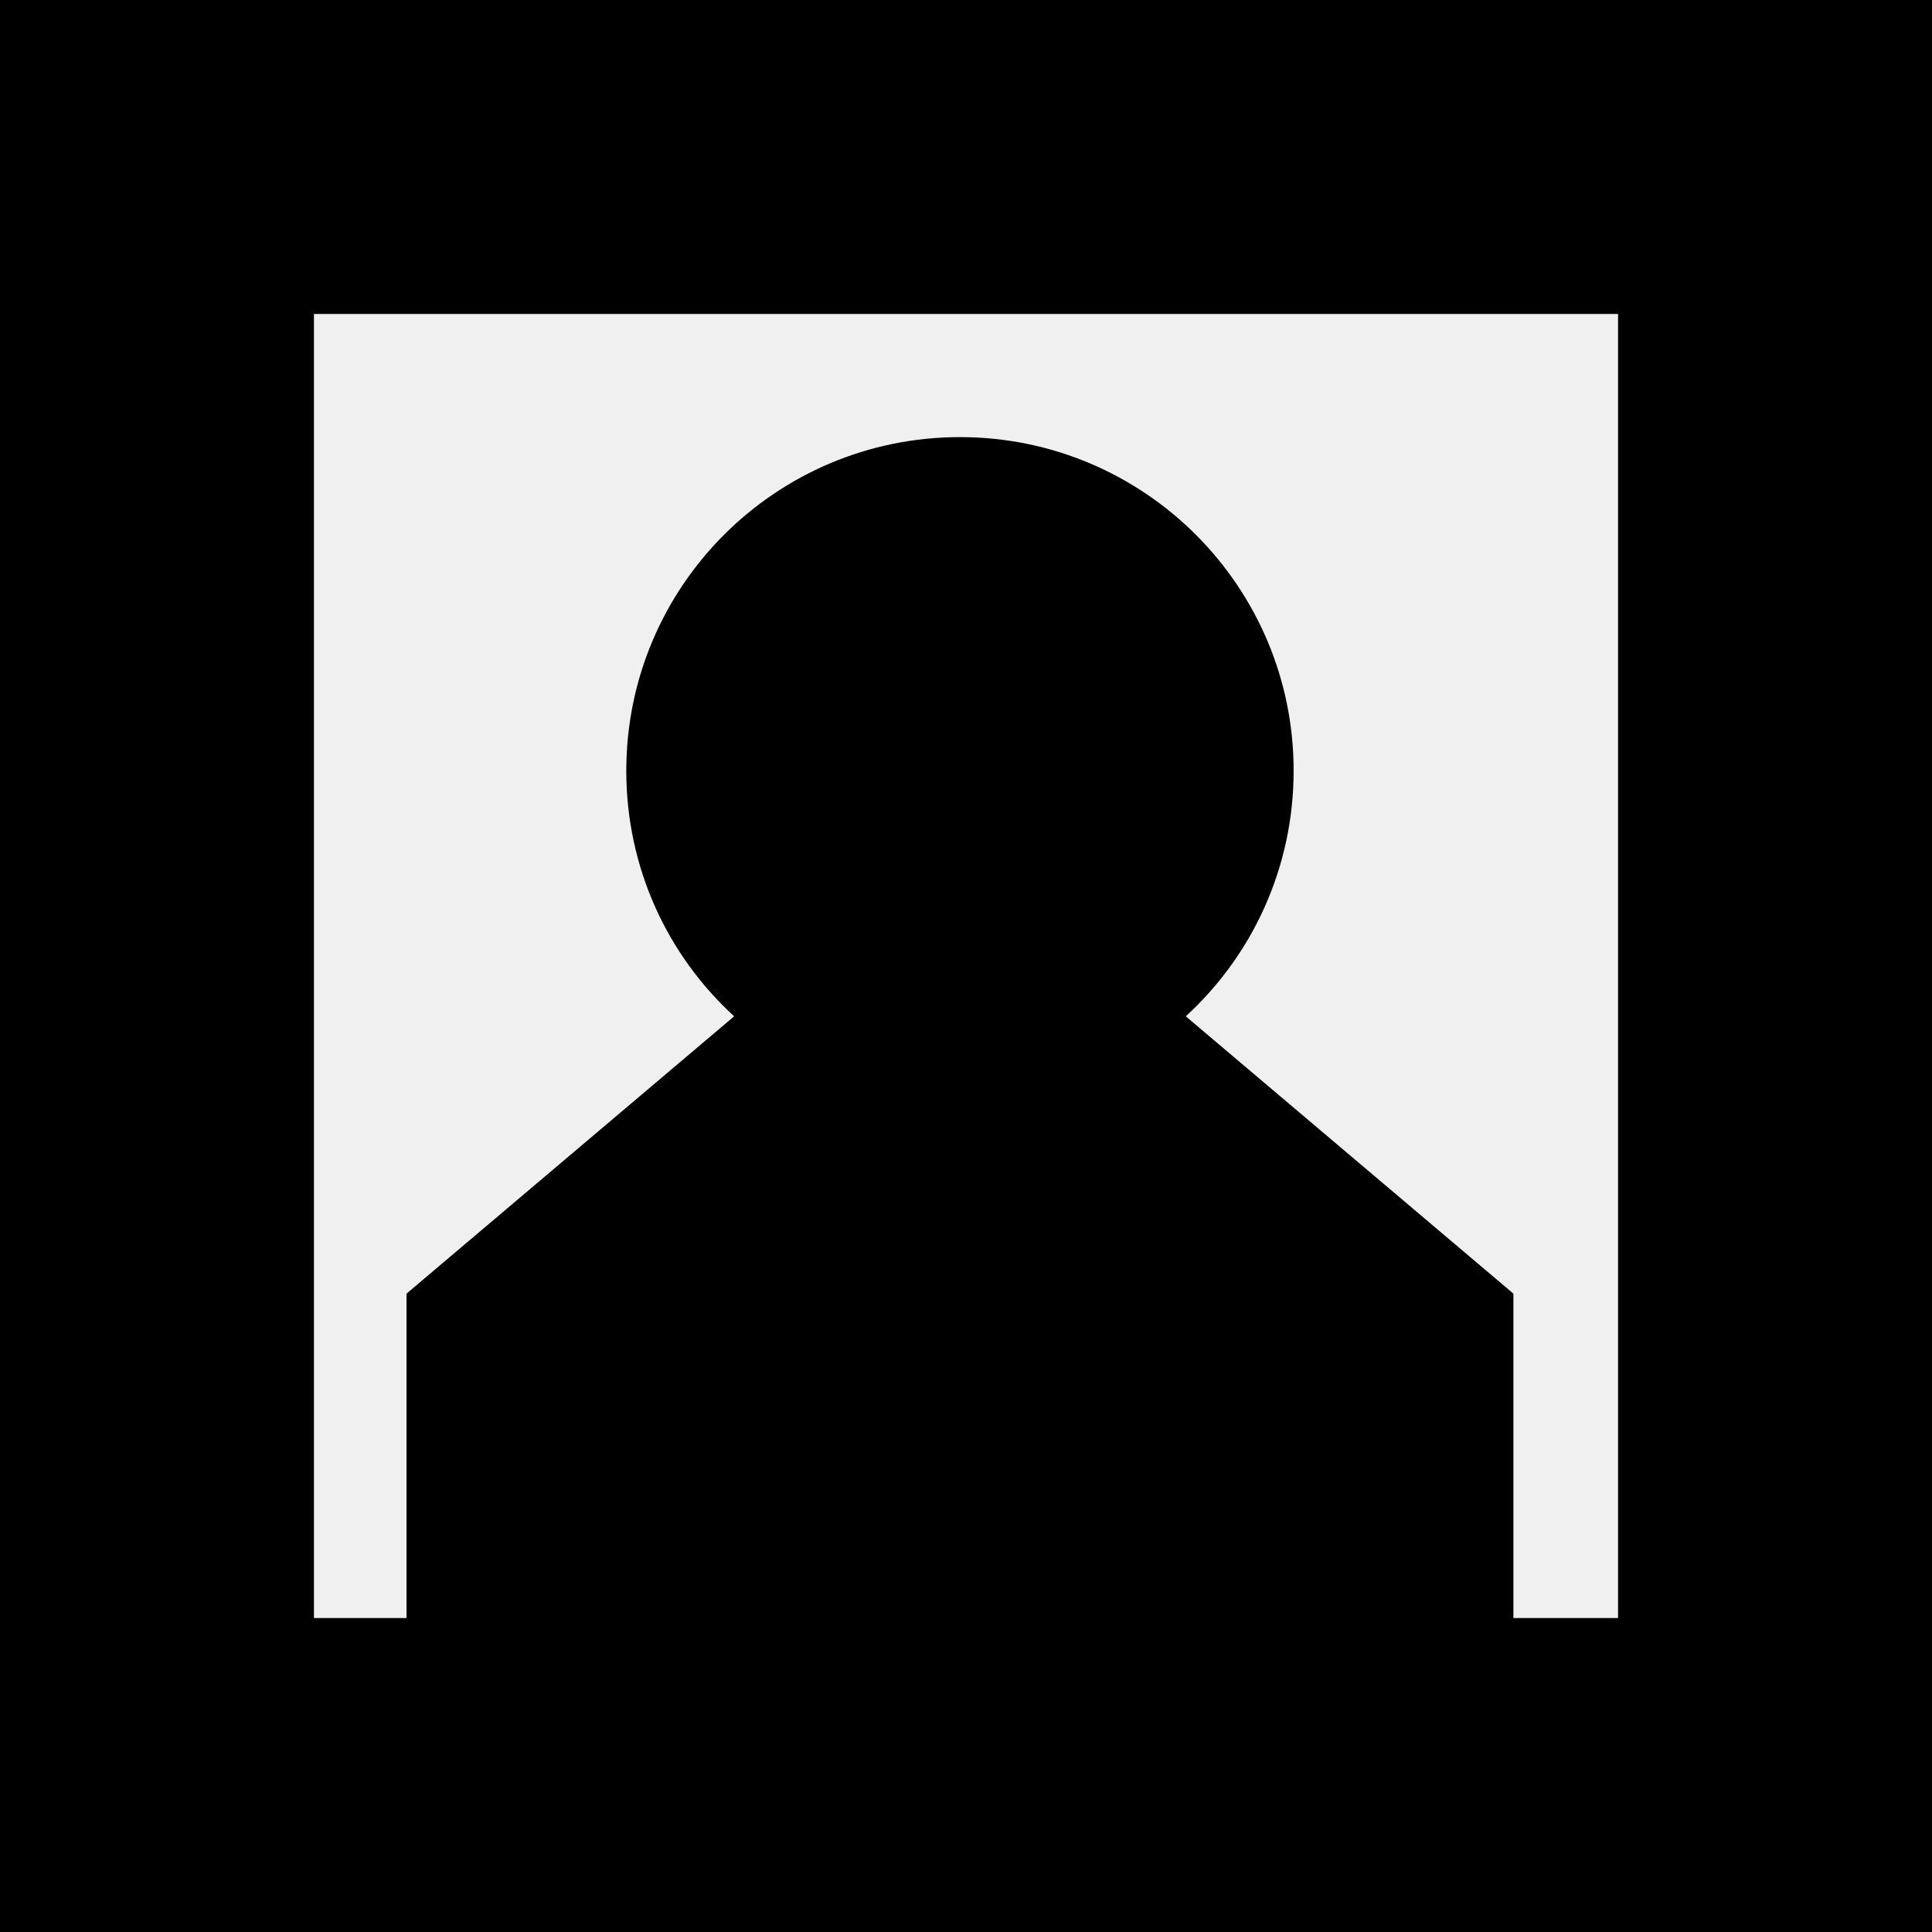
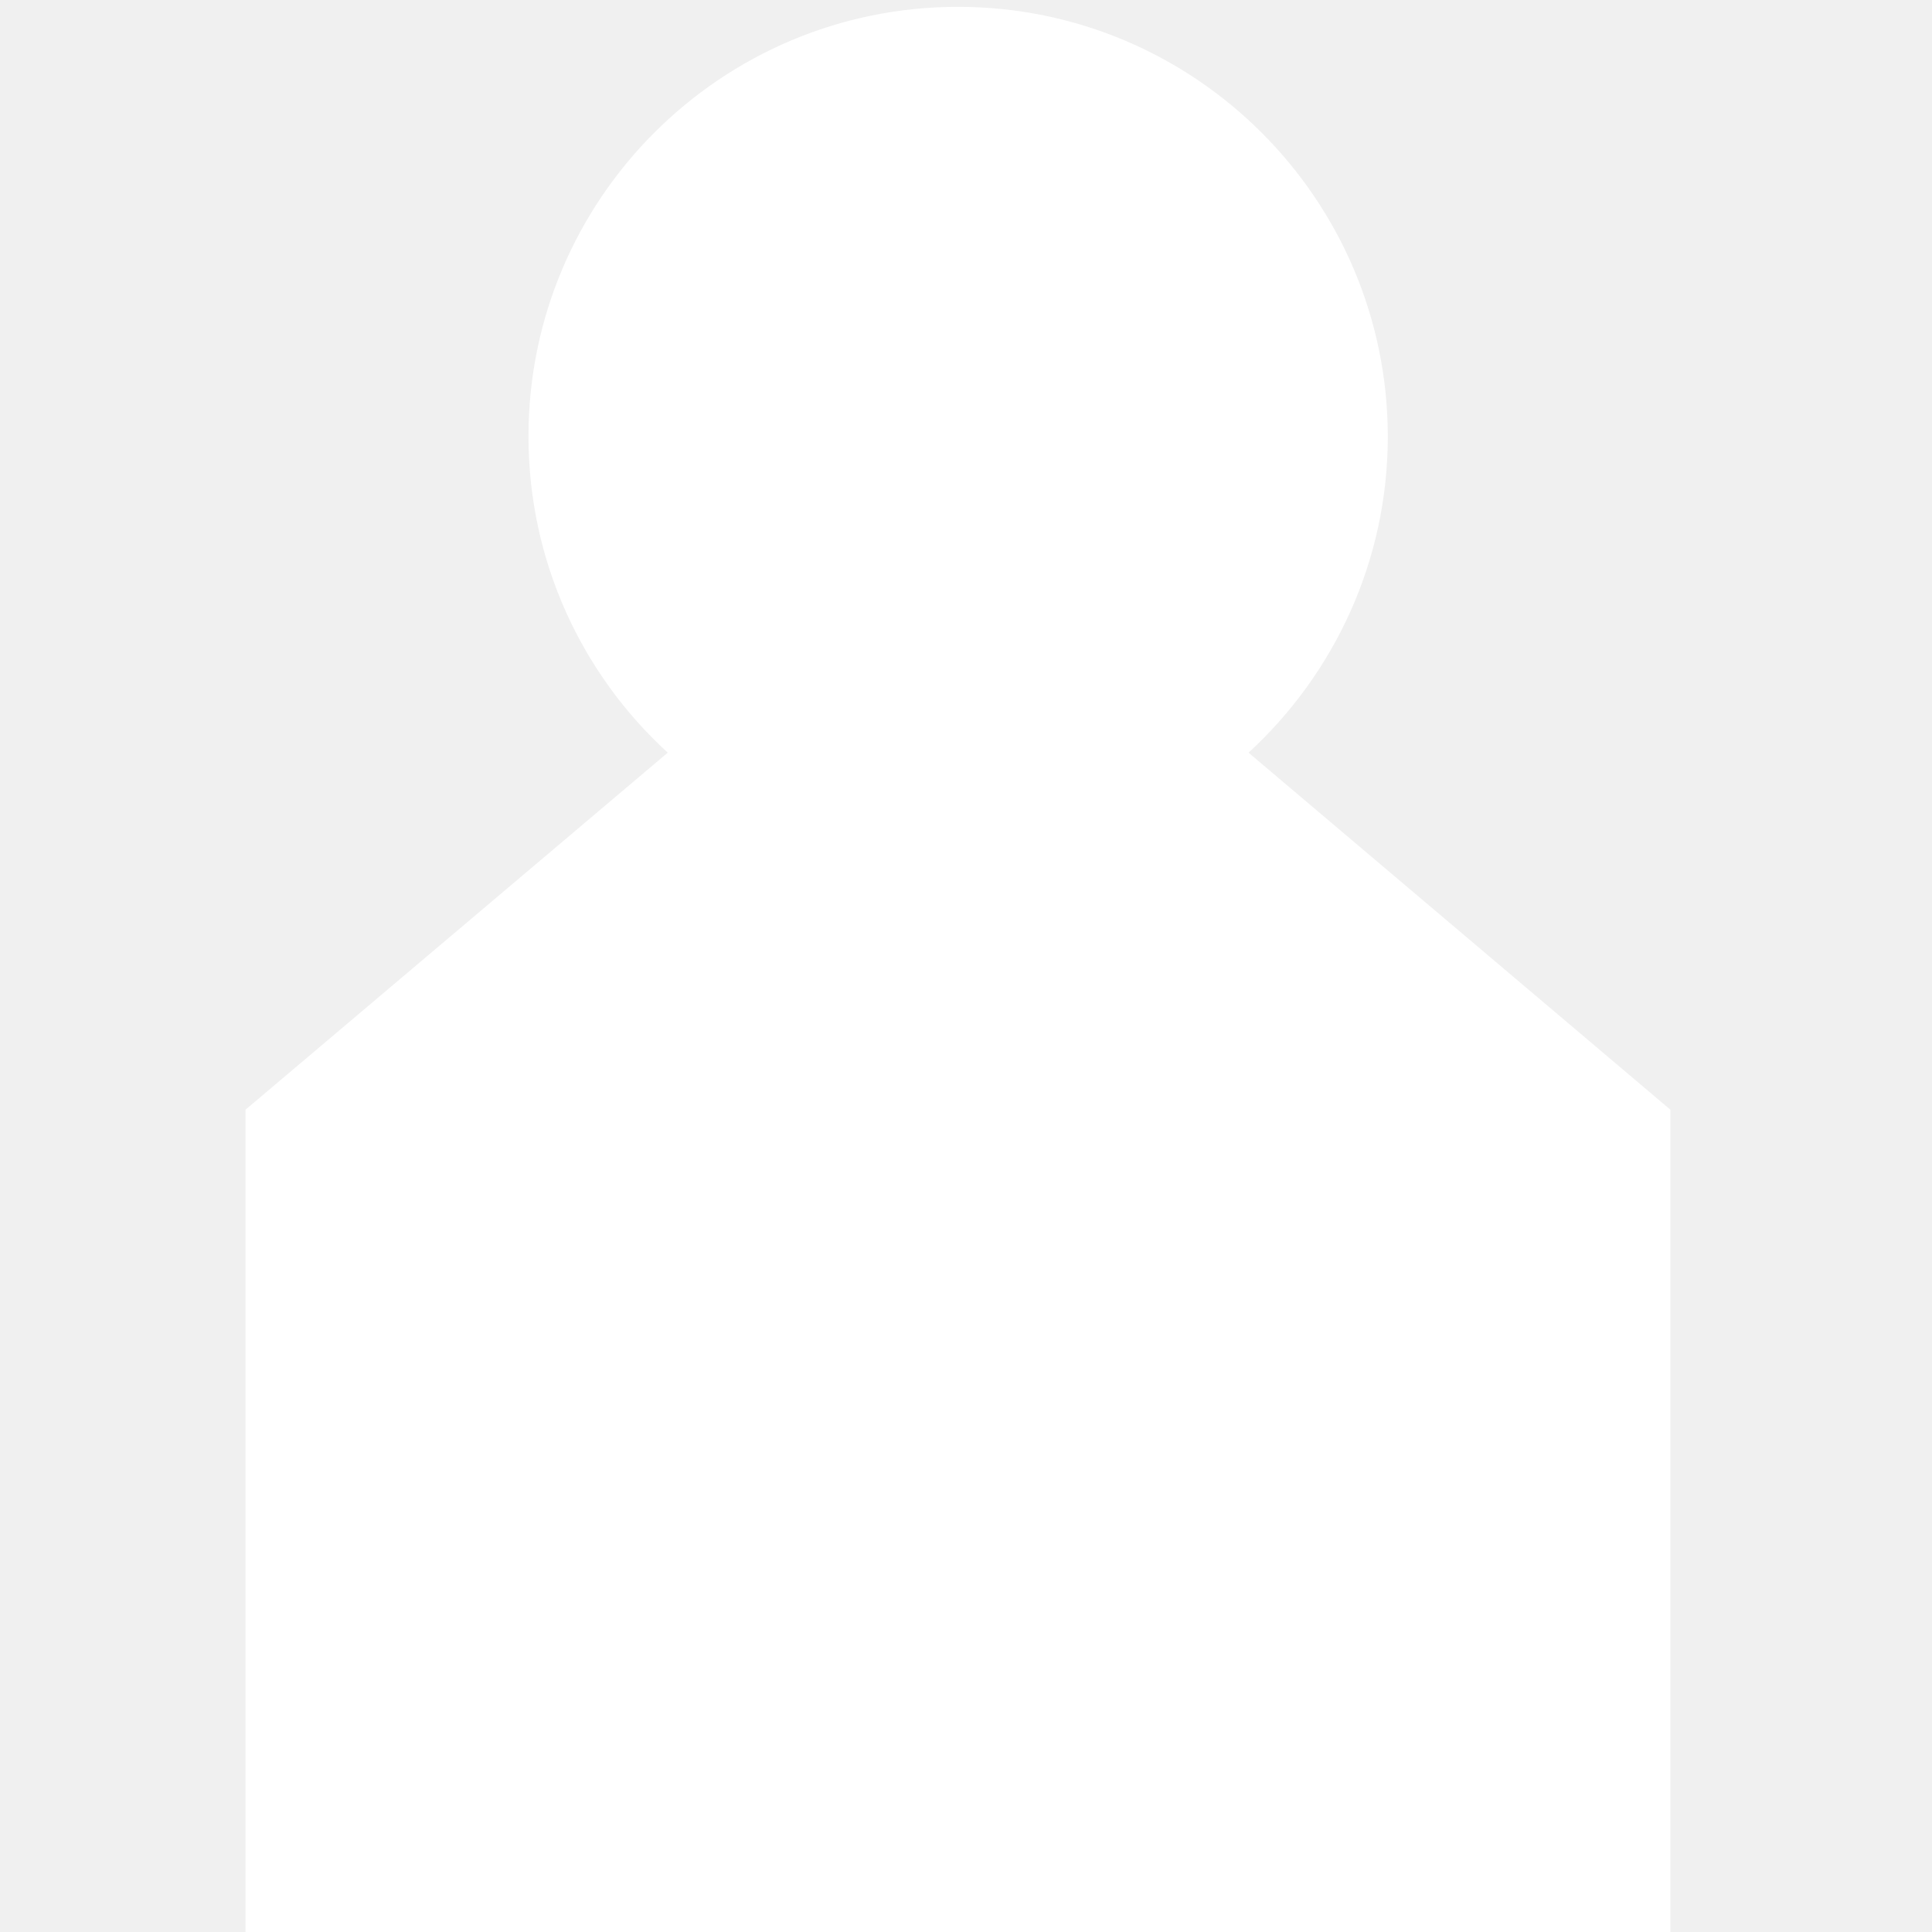
<svg xmlns="http://www.w3.org/2000/svg" version="1.1" id="Layer_1" x="0px" y="0px" viewBox="0 0 480 480" style="enable-background:new 0 0 480 480;" xml:space="preserve">
-   <path d="M0,0v480h101.1H376h104V0H0z M294.6,252.5c16.5-15.1,26.8-36.9,26.8-61c0-45.8-37.1-82.9-82.9-82.9  c-45.8,0-82.9,37.1-82.9,82.9c0,24.2,10.3,45.9,26.8,61l-81.4,68.9V402H78V78h324v324h-26v-80.6L294.6,252.5z" />
+   <style type="text/css">
+ 	.st0{fill:#FFFFFF;}
+ </style>
+   <path class="st0" d="M310.2,187c21.2-19.5,34.6-47.5,34.6-78.6C344.7,49.5,296.9,1.7,238,1.7c-58.9,0-106.7,47.8-106.7,106.7  c0,31.1,13.3,59.1,34.6,78.6L61,275.7V480h354V275.7L310.2,187z" />
</svg>
